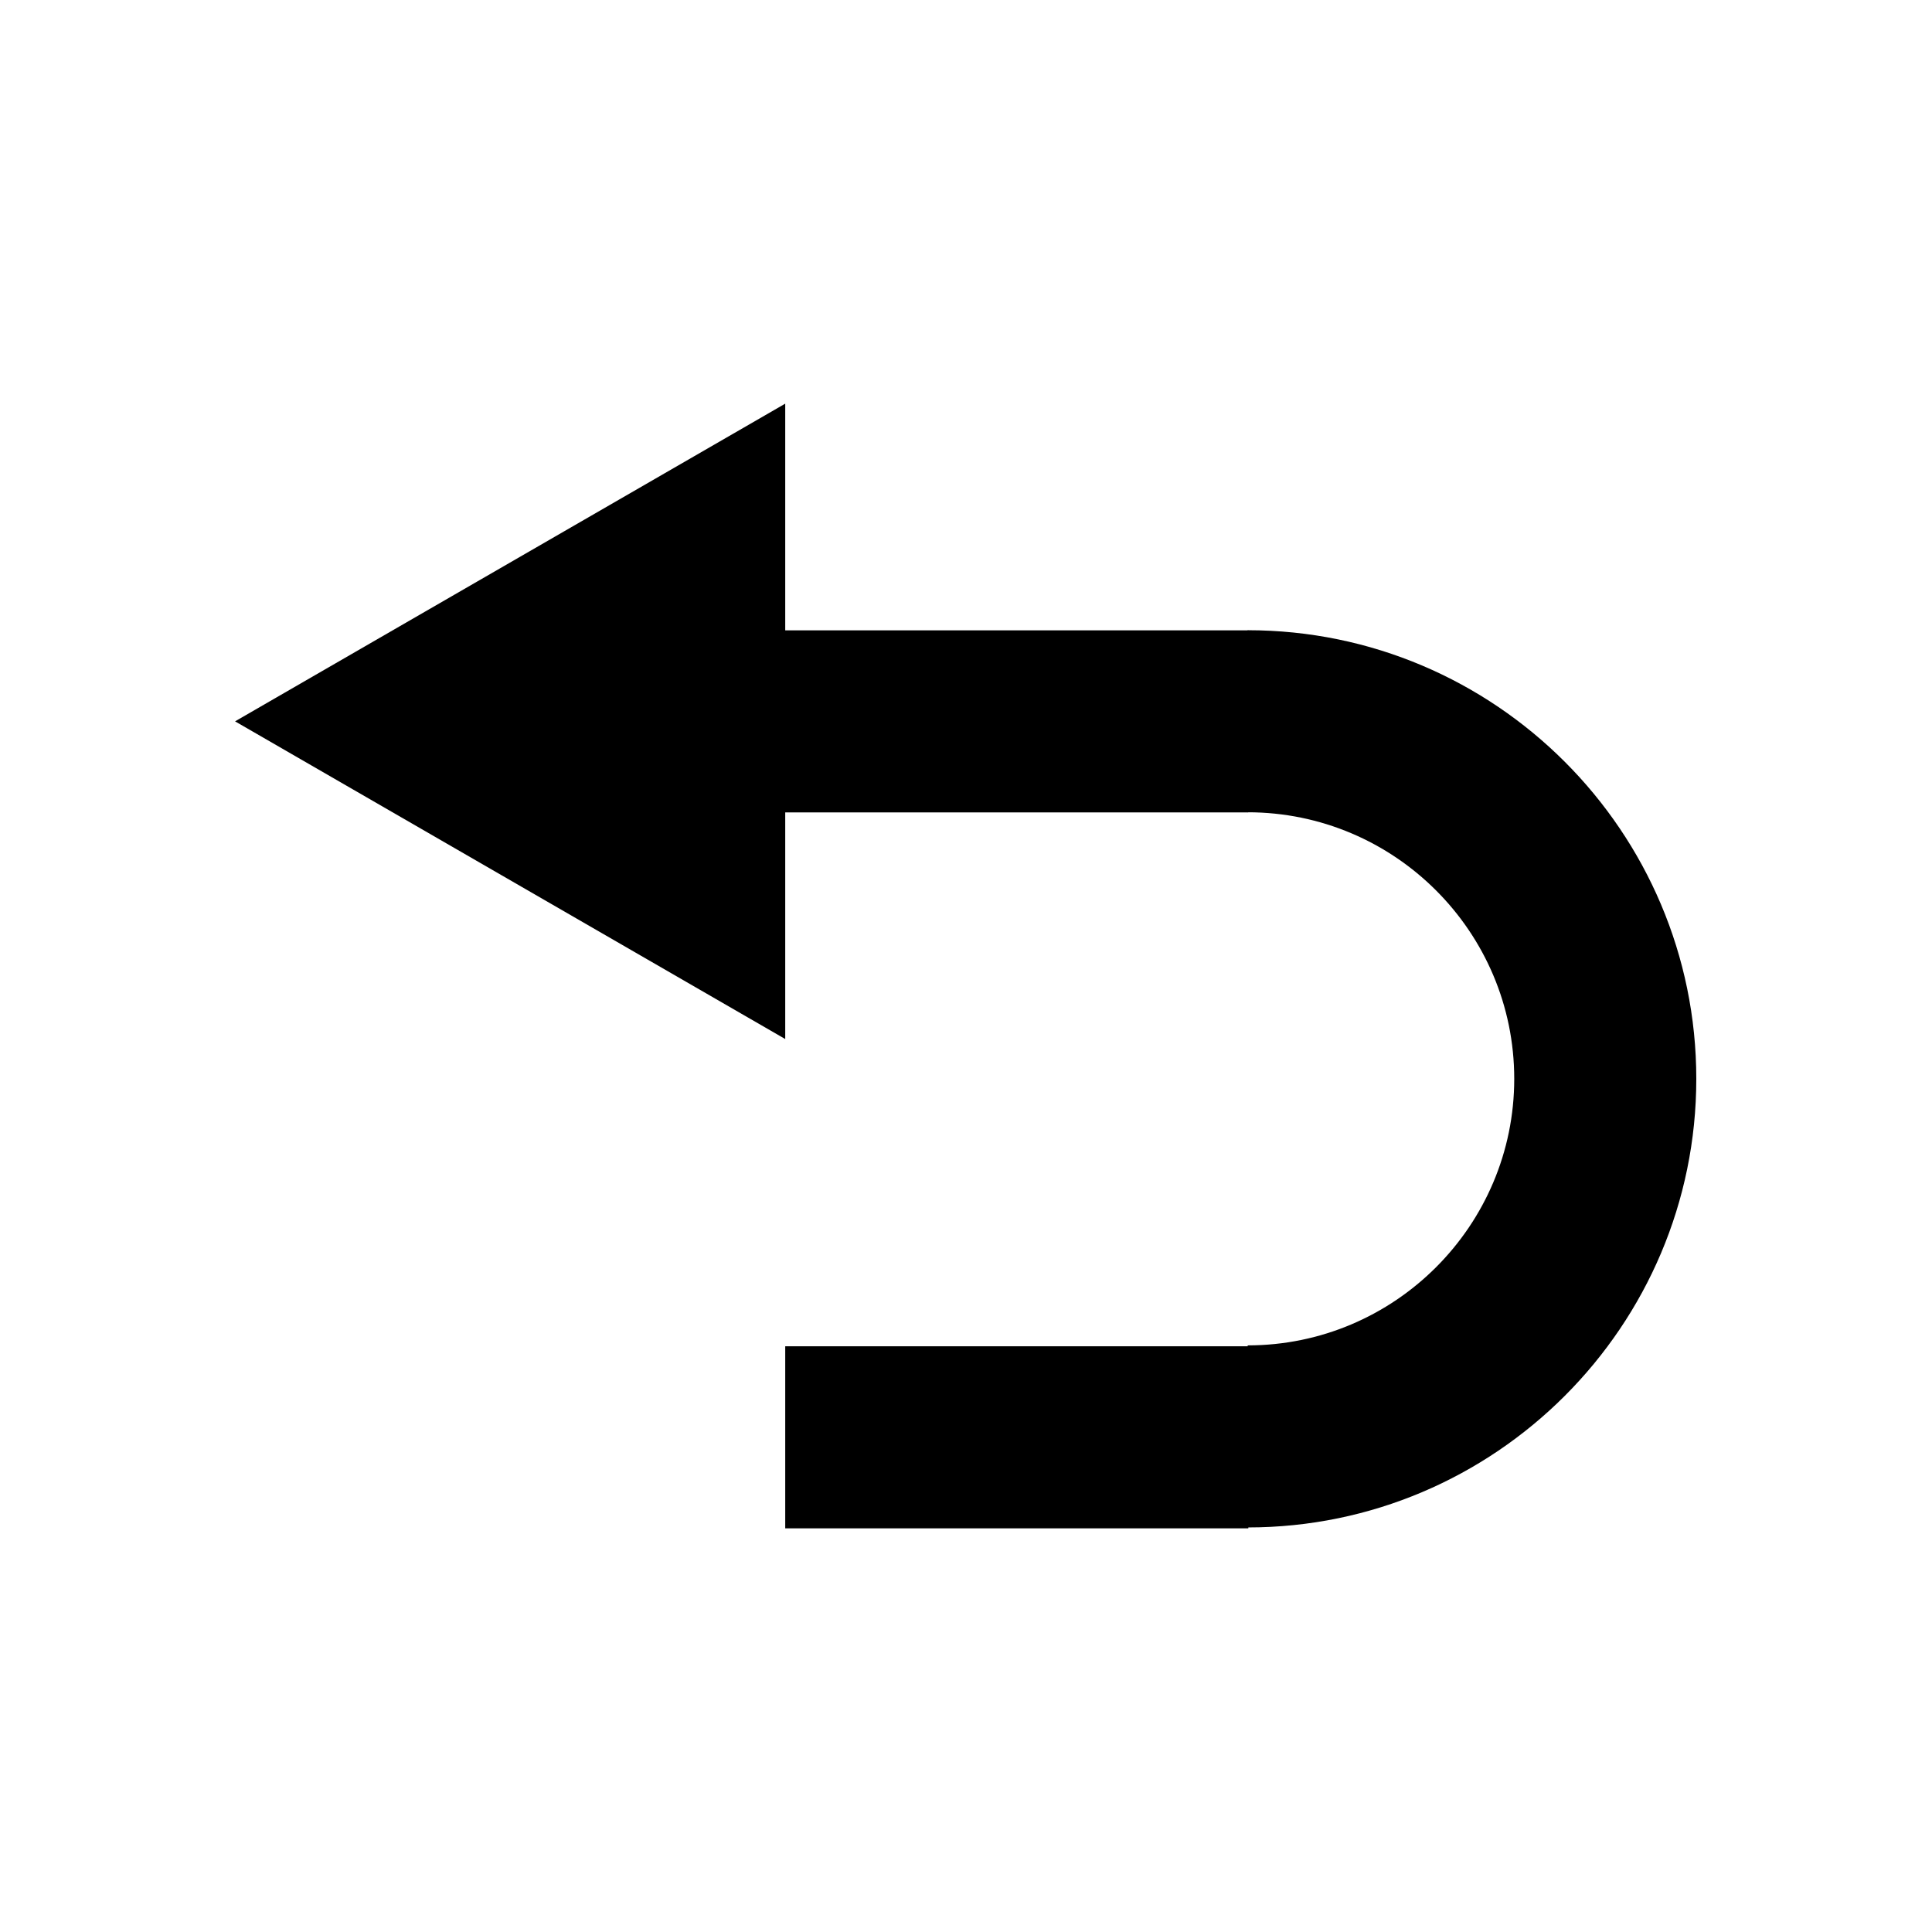
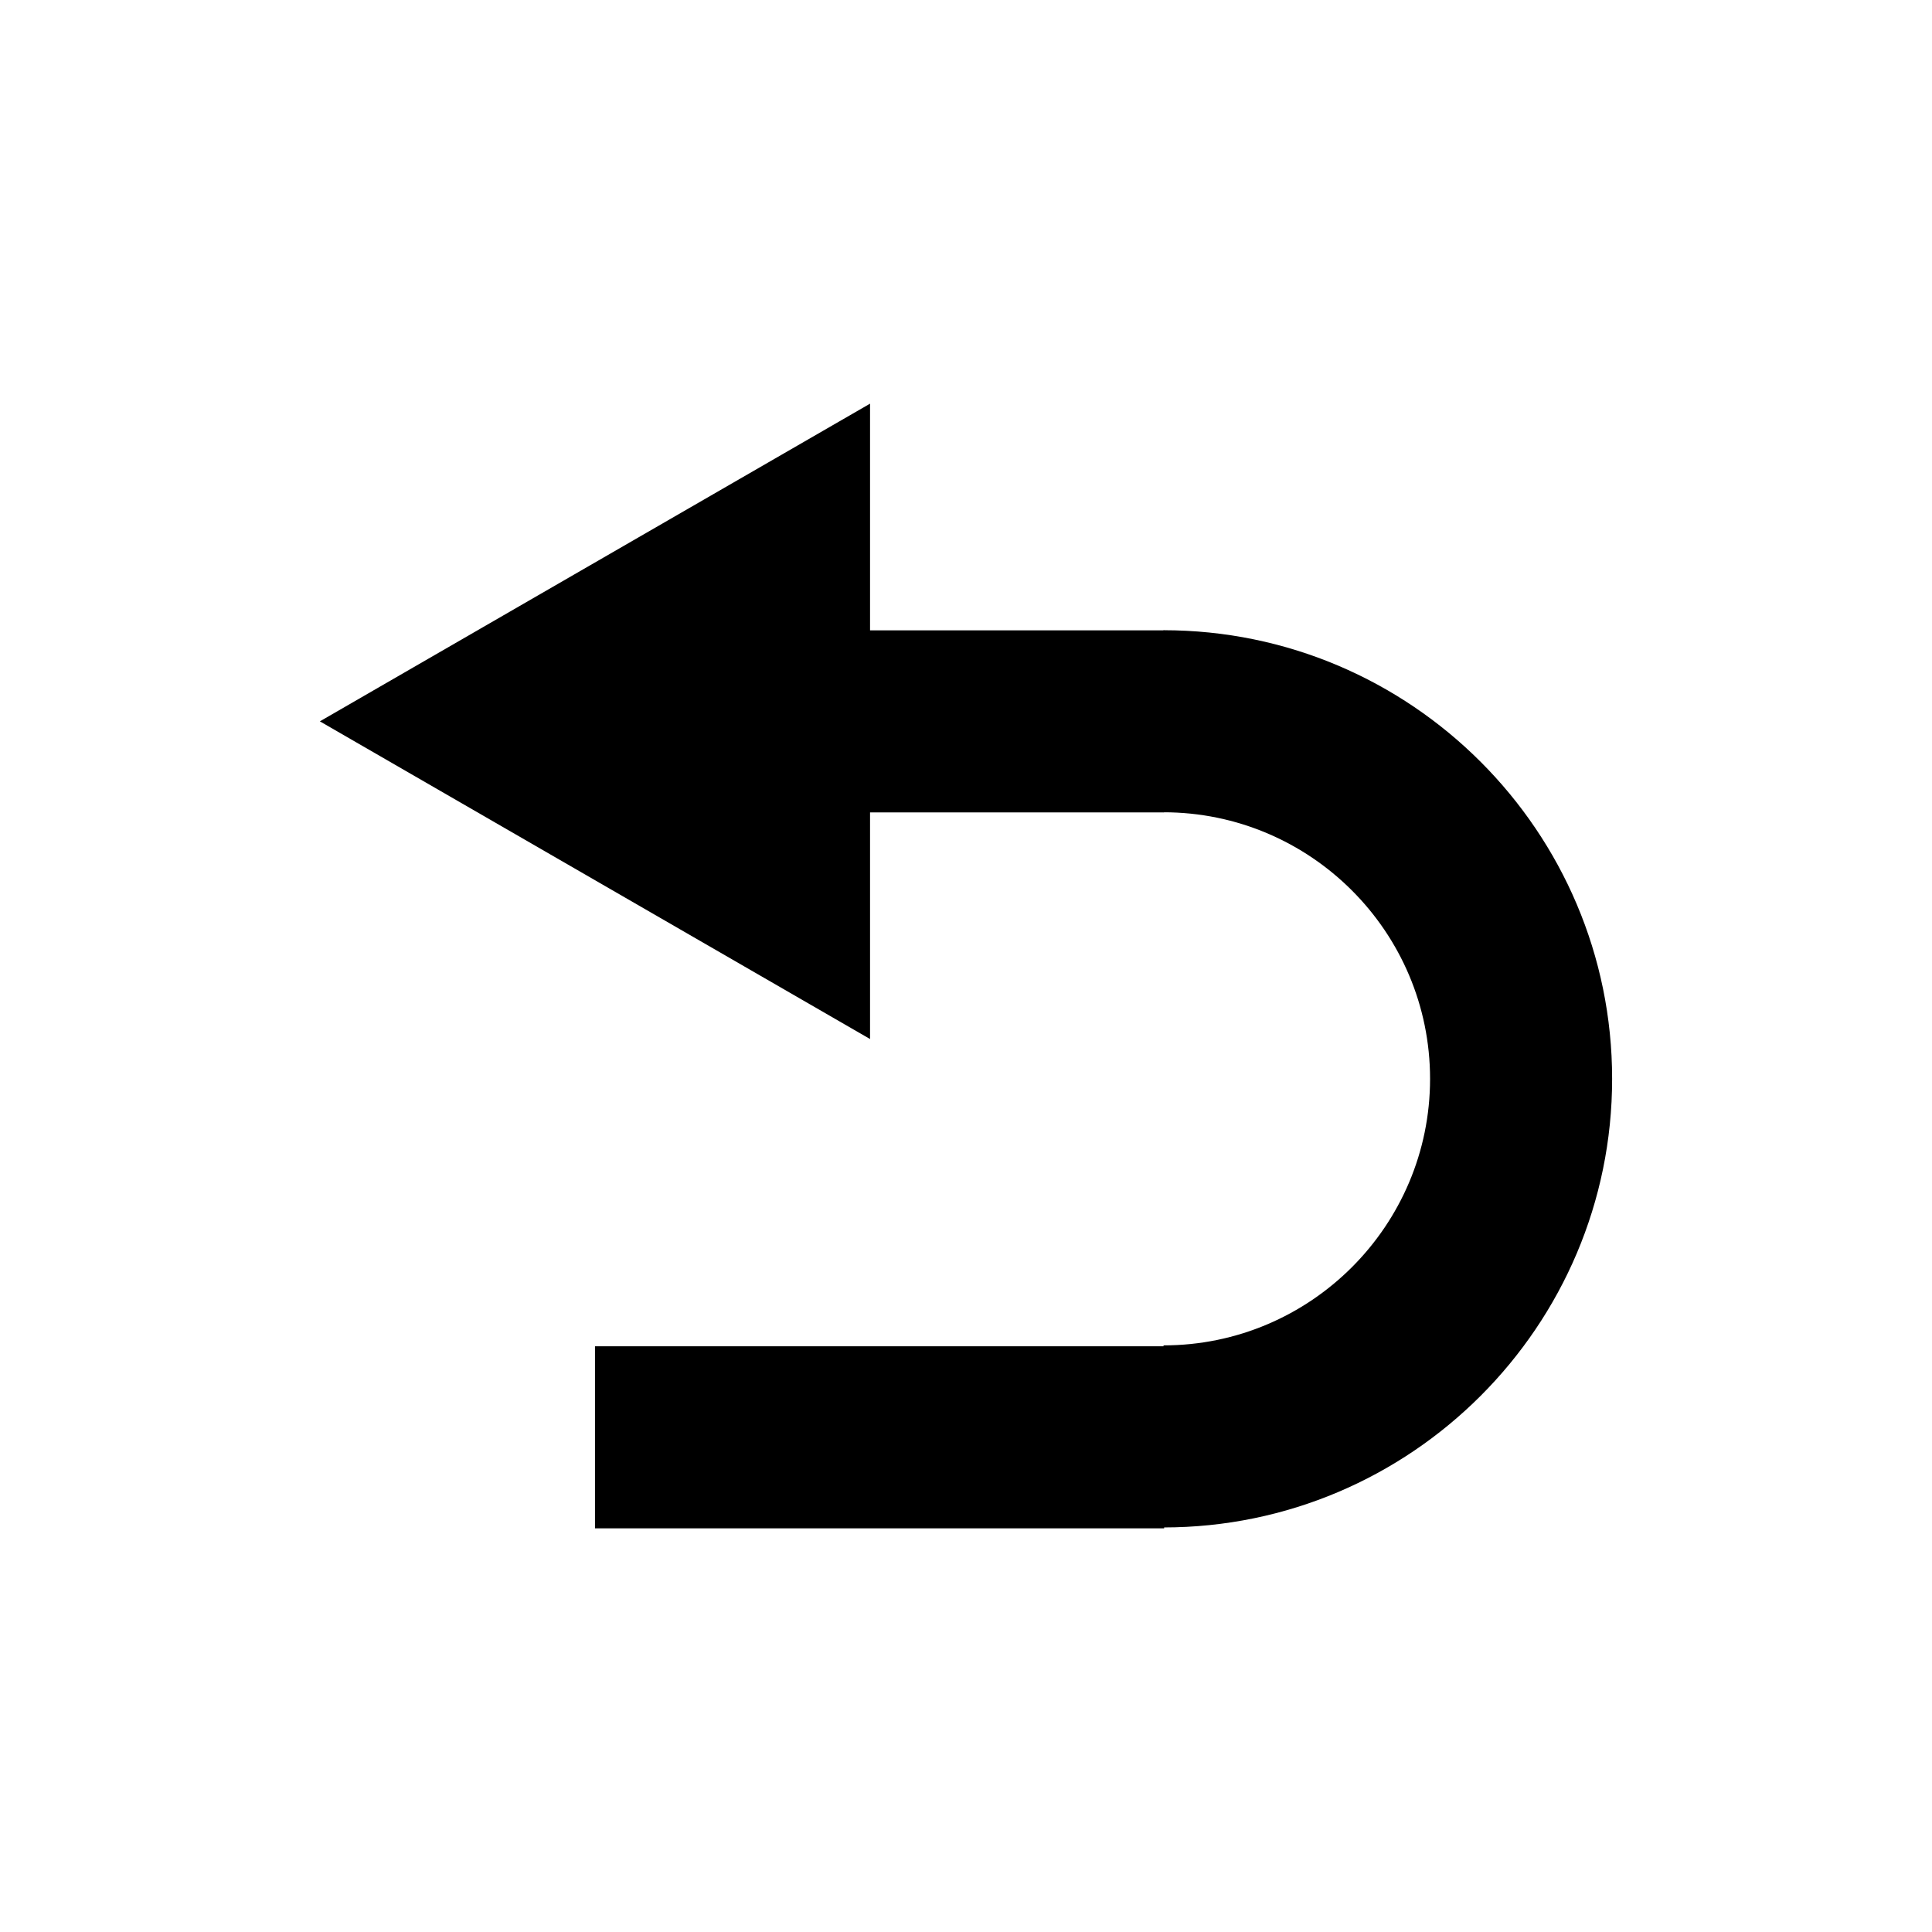
<svg xmlns="http://www.w3.org/2000/svg" id="_レイヤー_1" data-name="レイヤー 1" viewBox="0 0 300 300">
  <defs>
    <style>
      .cls-1 {
        stroke-width: 0px;
      }
    </style>
  </defs>
  <g>
-     <rect class="cls-1" x="107.5" y="97.88" width="86.34" height="28.27" />
-     <polygon class="cls-1" points="121.93 62.68 36.5 112.01 121.93 161.34 121.93 62.68" />
+     <rect class="cls-1" x="120.67" y="97.88" width="60.1" height="28.27" />
+     <polygon class="cls-1" points="135.1 62.68 49.67 112.01 135.1 161.34 135.1 62.68" />
  </g>
-   <rect class="cls-1" x="121.93" y="209.05" width="71.91" height="28.27" />
-   <path class="cls-1" d="m193.74,237.18v-28.27c22.82,0,41.39-18.57,41.39-41.39s-18.57-41.39-41.39-41.39v-28.27c38.41,0,69.66,31.25,69.66,69.66s-31.25,69.66-69.66,69.66Z" />
+   <rect class="cls-1" x="92.39" y="209.05" width="88.38" height="28.27" />
+   <path class="cls-1" d="m180.67,237.18v-28.27c22.82,0,41.39-18.57,41.39-41.39s-18.57-41.39-41.39-41.39v-28.27c38.41,0,69.66,31.25,69.66,69.66s-31.25,69.66-69.66,69.66Z" />
</svg>
